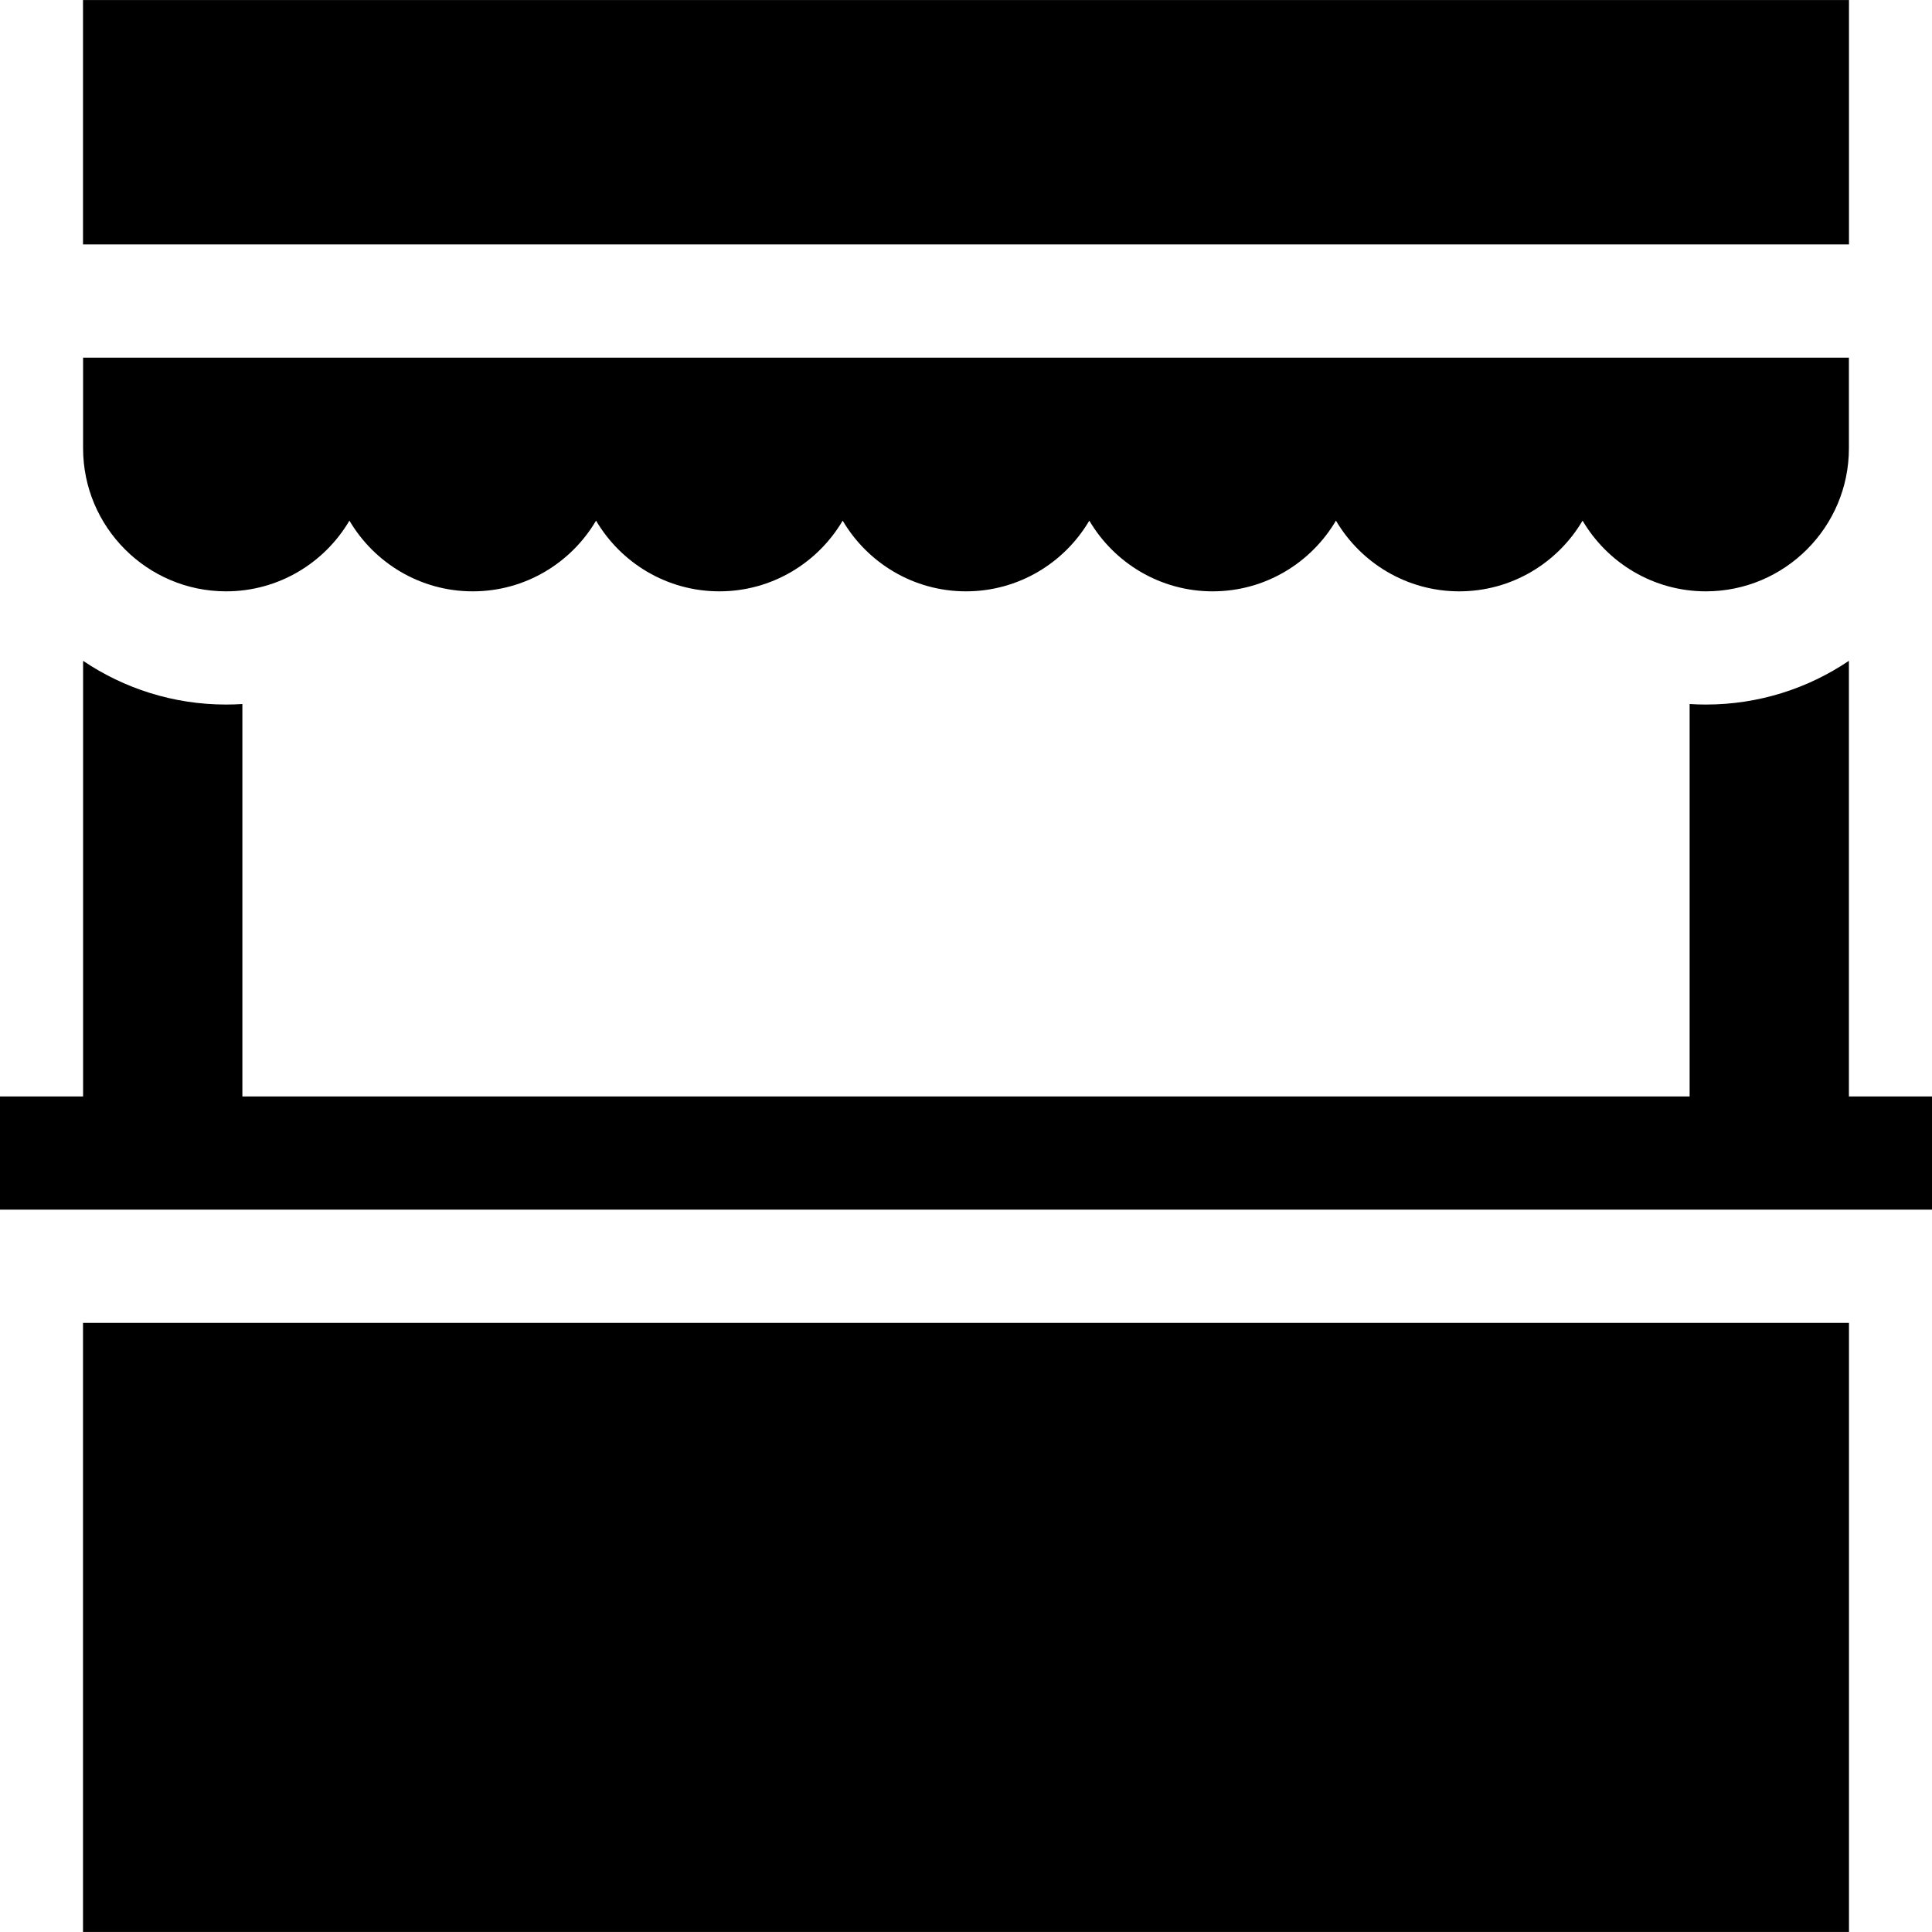
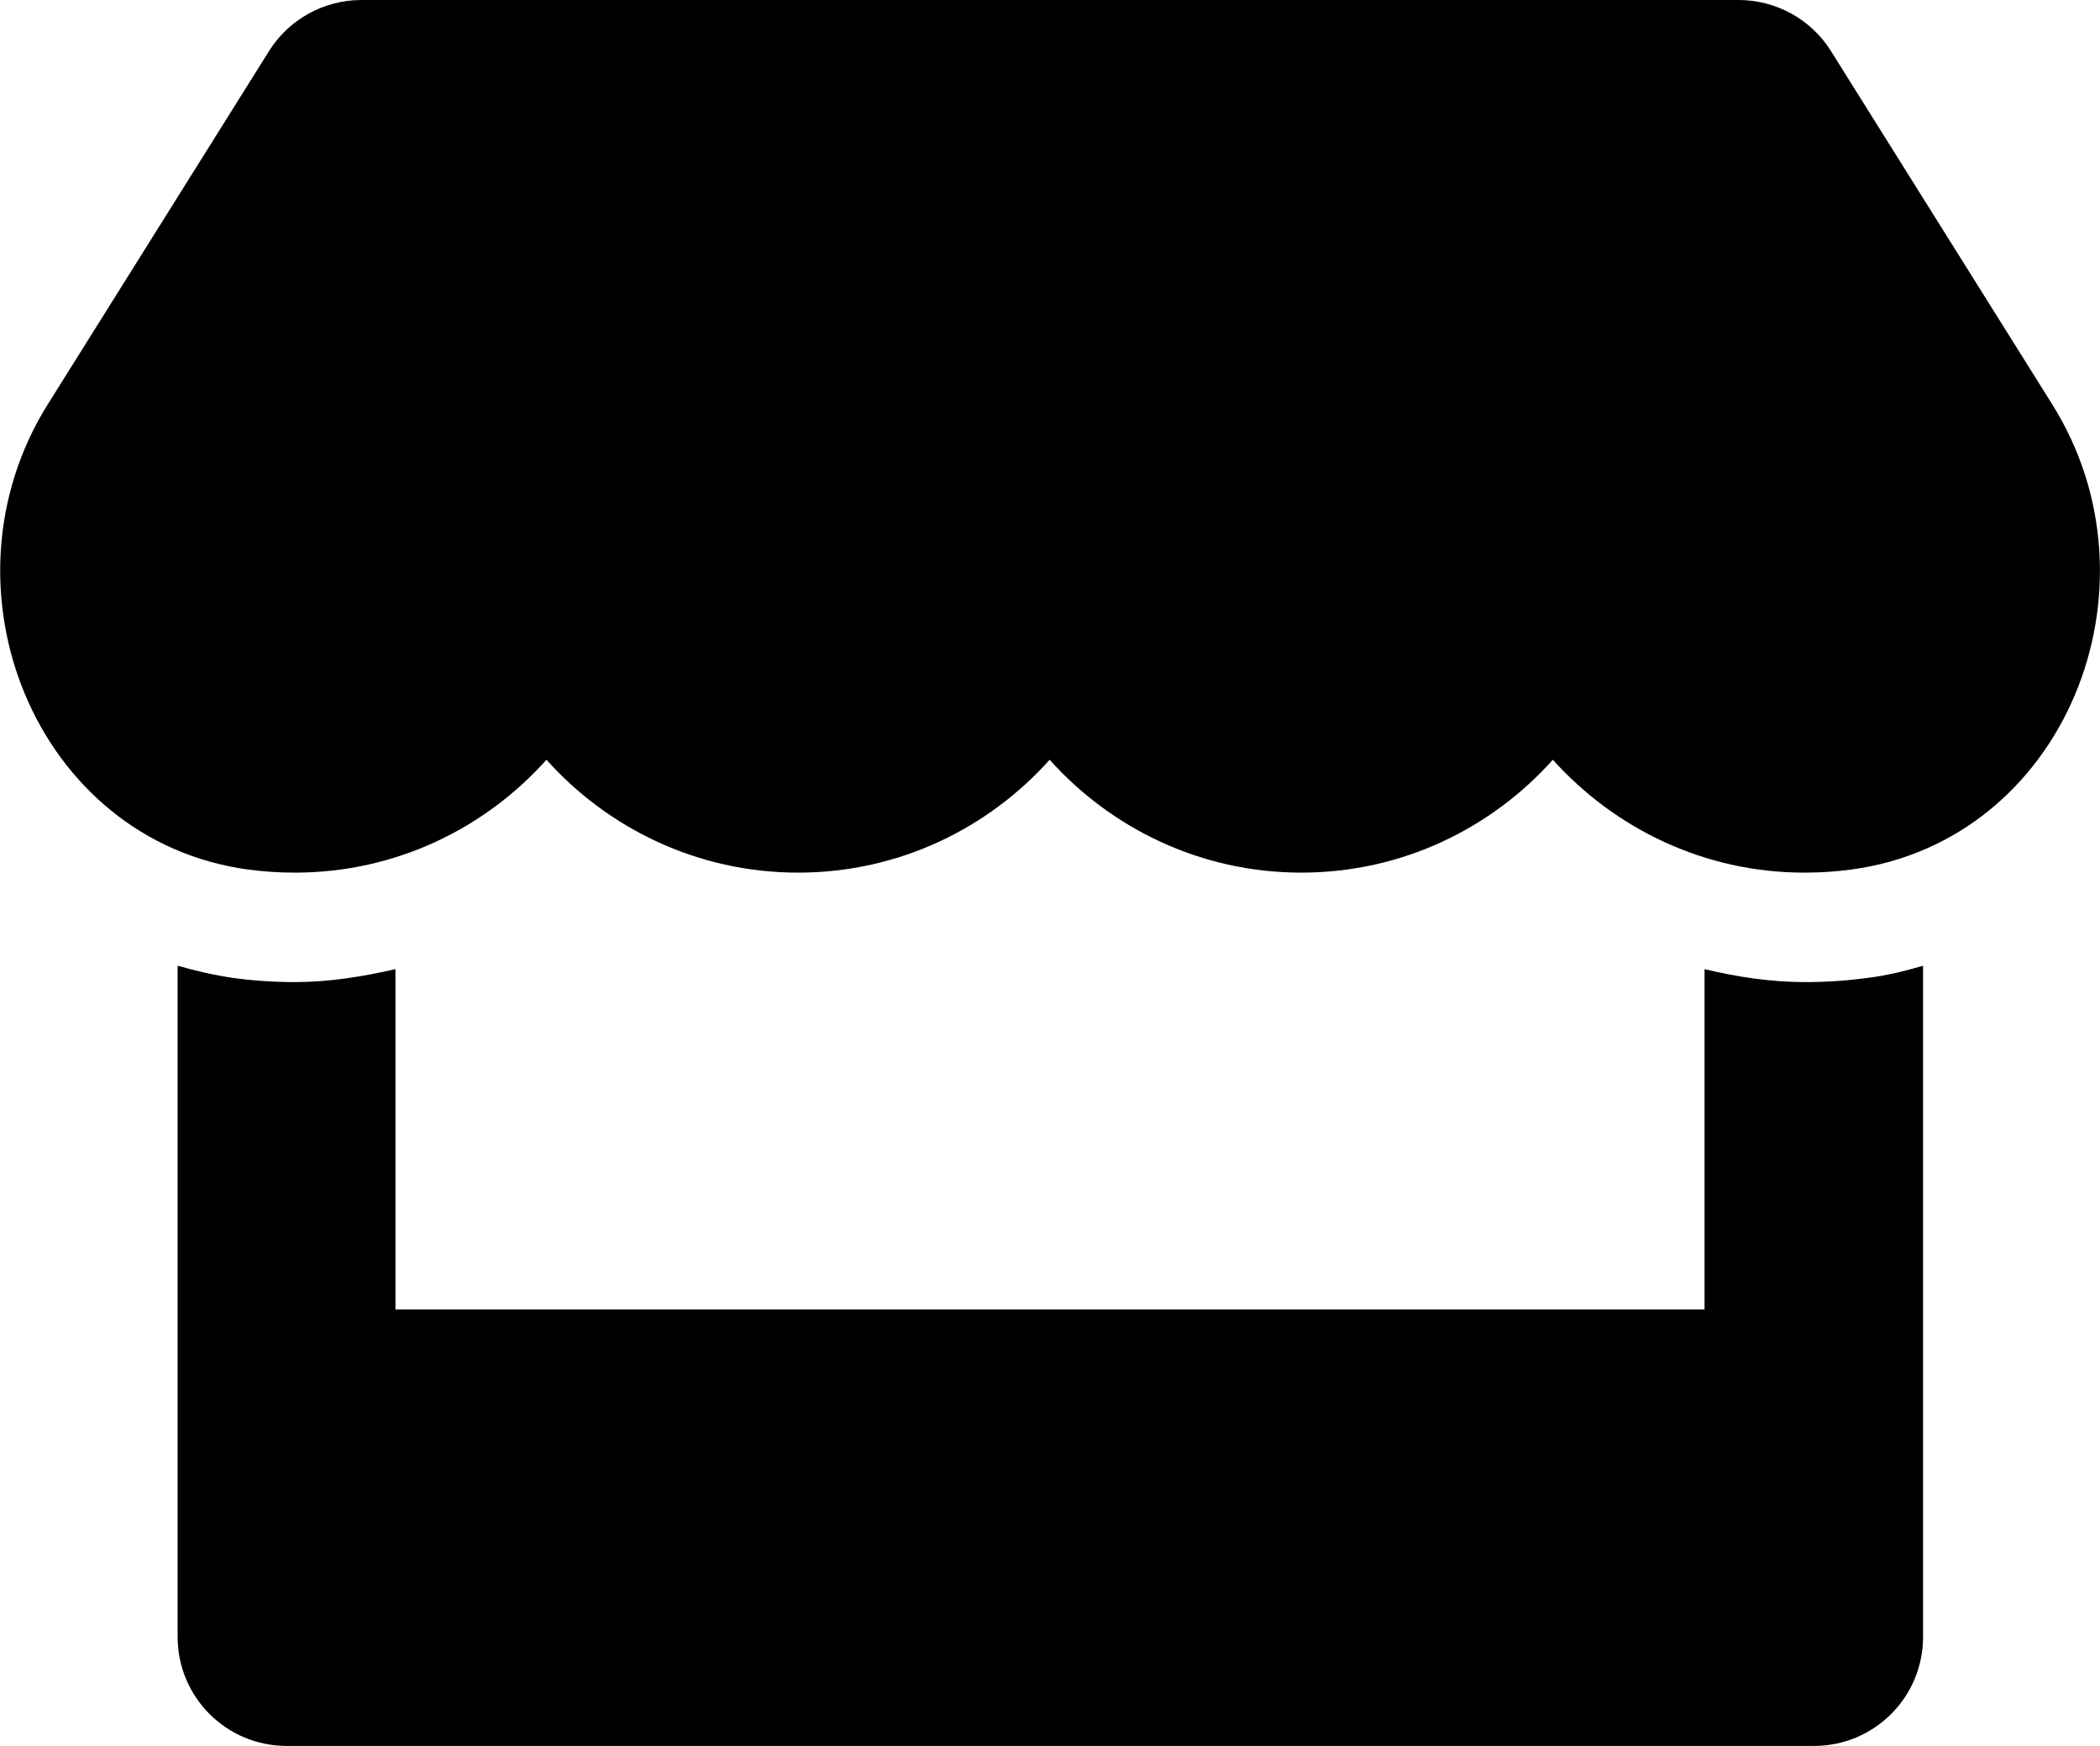
- <svg xmlns="http://www.w3.org/2000/svg" version="1.1" id="Capa_1" x="0px" y="0px" viewBox="0 0 512 512" style="enable-background:new 0 0 512 512;" xml:space="preserve">
-   <g>
-     <g>
-       <rect x="22" y="350.569" width="468" height="161.42" />
-     </g>
-   </g>
-   <g>
-     <g>
-       <polygon points="22,0.011 22,64.778 22.02,64.778 489.98,64.778 490,64.778 490,0.011   " />
-     </g>
-   </g>
-   <g>
-     <g>
-       <path d="M490,290.567h-0.02V175.123c-10.832,7.314-23.877,11.589-37.902,11.589c-1.443,0-2.88-0.047-4.31-0.139v103.994H64.233    V186.573c-1.43,0.092-2.867,0.139-4.31,0.139c-14.025,0-27.07-4.275-37.902-11.589v115.444H22H0v30h512v-30H490z" />
-     </g>
-   </g>
-   <g>
-     <g>
-       <path d="M22.02,118.81c0,20.899,17.003,37.902,37.902,37.902c13.91,0,26.086-7.537,32.679-18.737    c6.594,11.2,18.77,18.737,32.68,18.737s26.086-7.537,32.68-18.737c6.594,11.2,18.77,18.737,32.679,18.737    s26.086-7.537,32.68-18.737c6.594,11.2,18.77,18.737,32.679,18.737s26.086-7.537,32.68-18.737    c6.594,11.2,18.77,18.737,32.68,18.737c13.91,0,26.086-7.537,32.679-18.737c6.594,11.2,18.77,18.737,32.68,18.737    c13.91,0,26.086-7.537,32.68-18.737c6.594,11.2,18.77,18.737,32.679,18.737c20.899,0,37.902-17.003,37.902-37.902V94.778H22.02    V118.81z" />
-     </g>
-   </g>
-   <g>
- </g>
-   <g>
- </g>
-   <g>
- </g>
-   <g>
- </g>
-   <g>
- </g>
-   <g>
- </g>
-   <g>
- </g>
-   <g>
- </g>
-   <g>
- </g>
-   <g>
- </g>
-   <g>
- </g>
-   <g>
- </g>
-   <g>
- </g>
-   <g>
- </g>
-   <g>
- </g>
+ <svg xmlns="http://www.w3.org/2000/svg" aria-hidden="true" focusable="false" data-prefix="fas" data-icon="store" class="svg-inline--fa fa-store fa-w-20" role="img" viewBox="0 0 616 512">
+   <path fill="currentColor" d="M602 118.6L537.1 15C531.3 5.7 521 0 510 0H106C95 0 84.7 5.7 78.9 15L14 118.6c-33.5 53.5-3.8 127.9 58.8 136.4 4.5.6 9.1.9 13.7.9 29.6 0 55.8-13 73.8-33.1 18 20.1 44.3 33.1 73.8 33.1 29.6 0 55.8-13 73.8-33.1 18 20.1 44.3 33.1 73.8 33.1 29.6 0 55.8-13 73.8-33.1 18.1 20.1 44.3 33.1 73.8 33.1 4.7 0 9.2-.3 13.7-.9 62.8-8.4 92.6-82.8 59-136.4zM529.5 288c-10 0-19.9-1.5-29.5-3.8V384H116v-99.8c-9.6 2.2-19.5 3.8-29.5 3.8-6 0-12.1-.4-18-1.2-5.6-.8-11.1-2.1-16.4-3.6V480c0 17.7 14.3 32 32 32h448c17.7 0 32-14.3 32-32V283.2c-5.4 1.6-10.8 2.9-16.4 3.6-6.1.8-12.1 1.2-18.2 1.2z" />
</svg>
